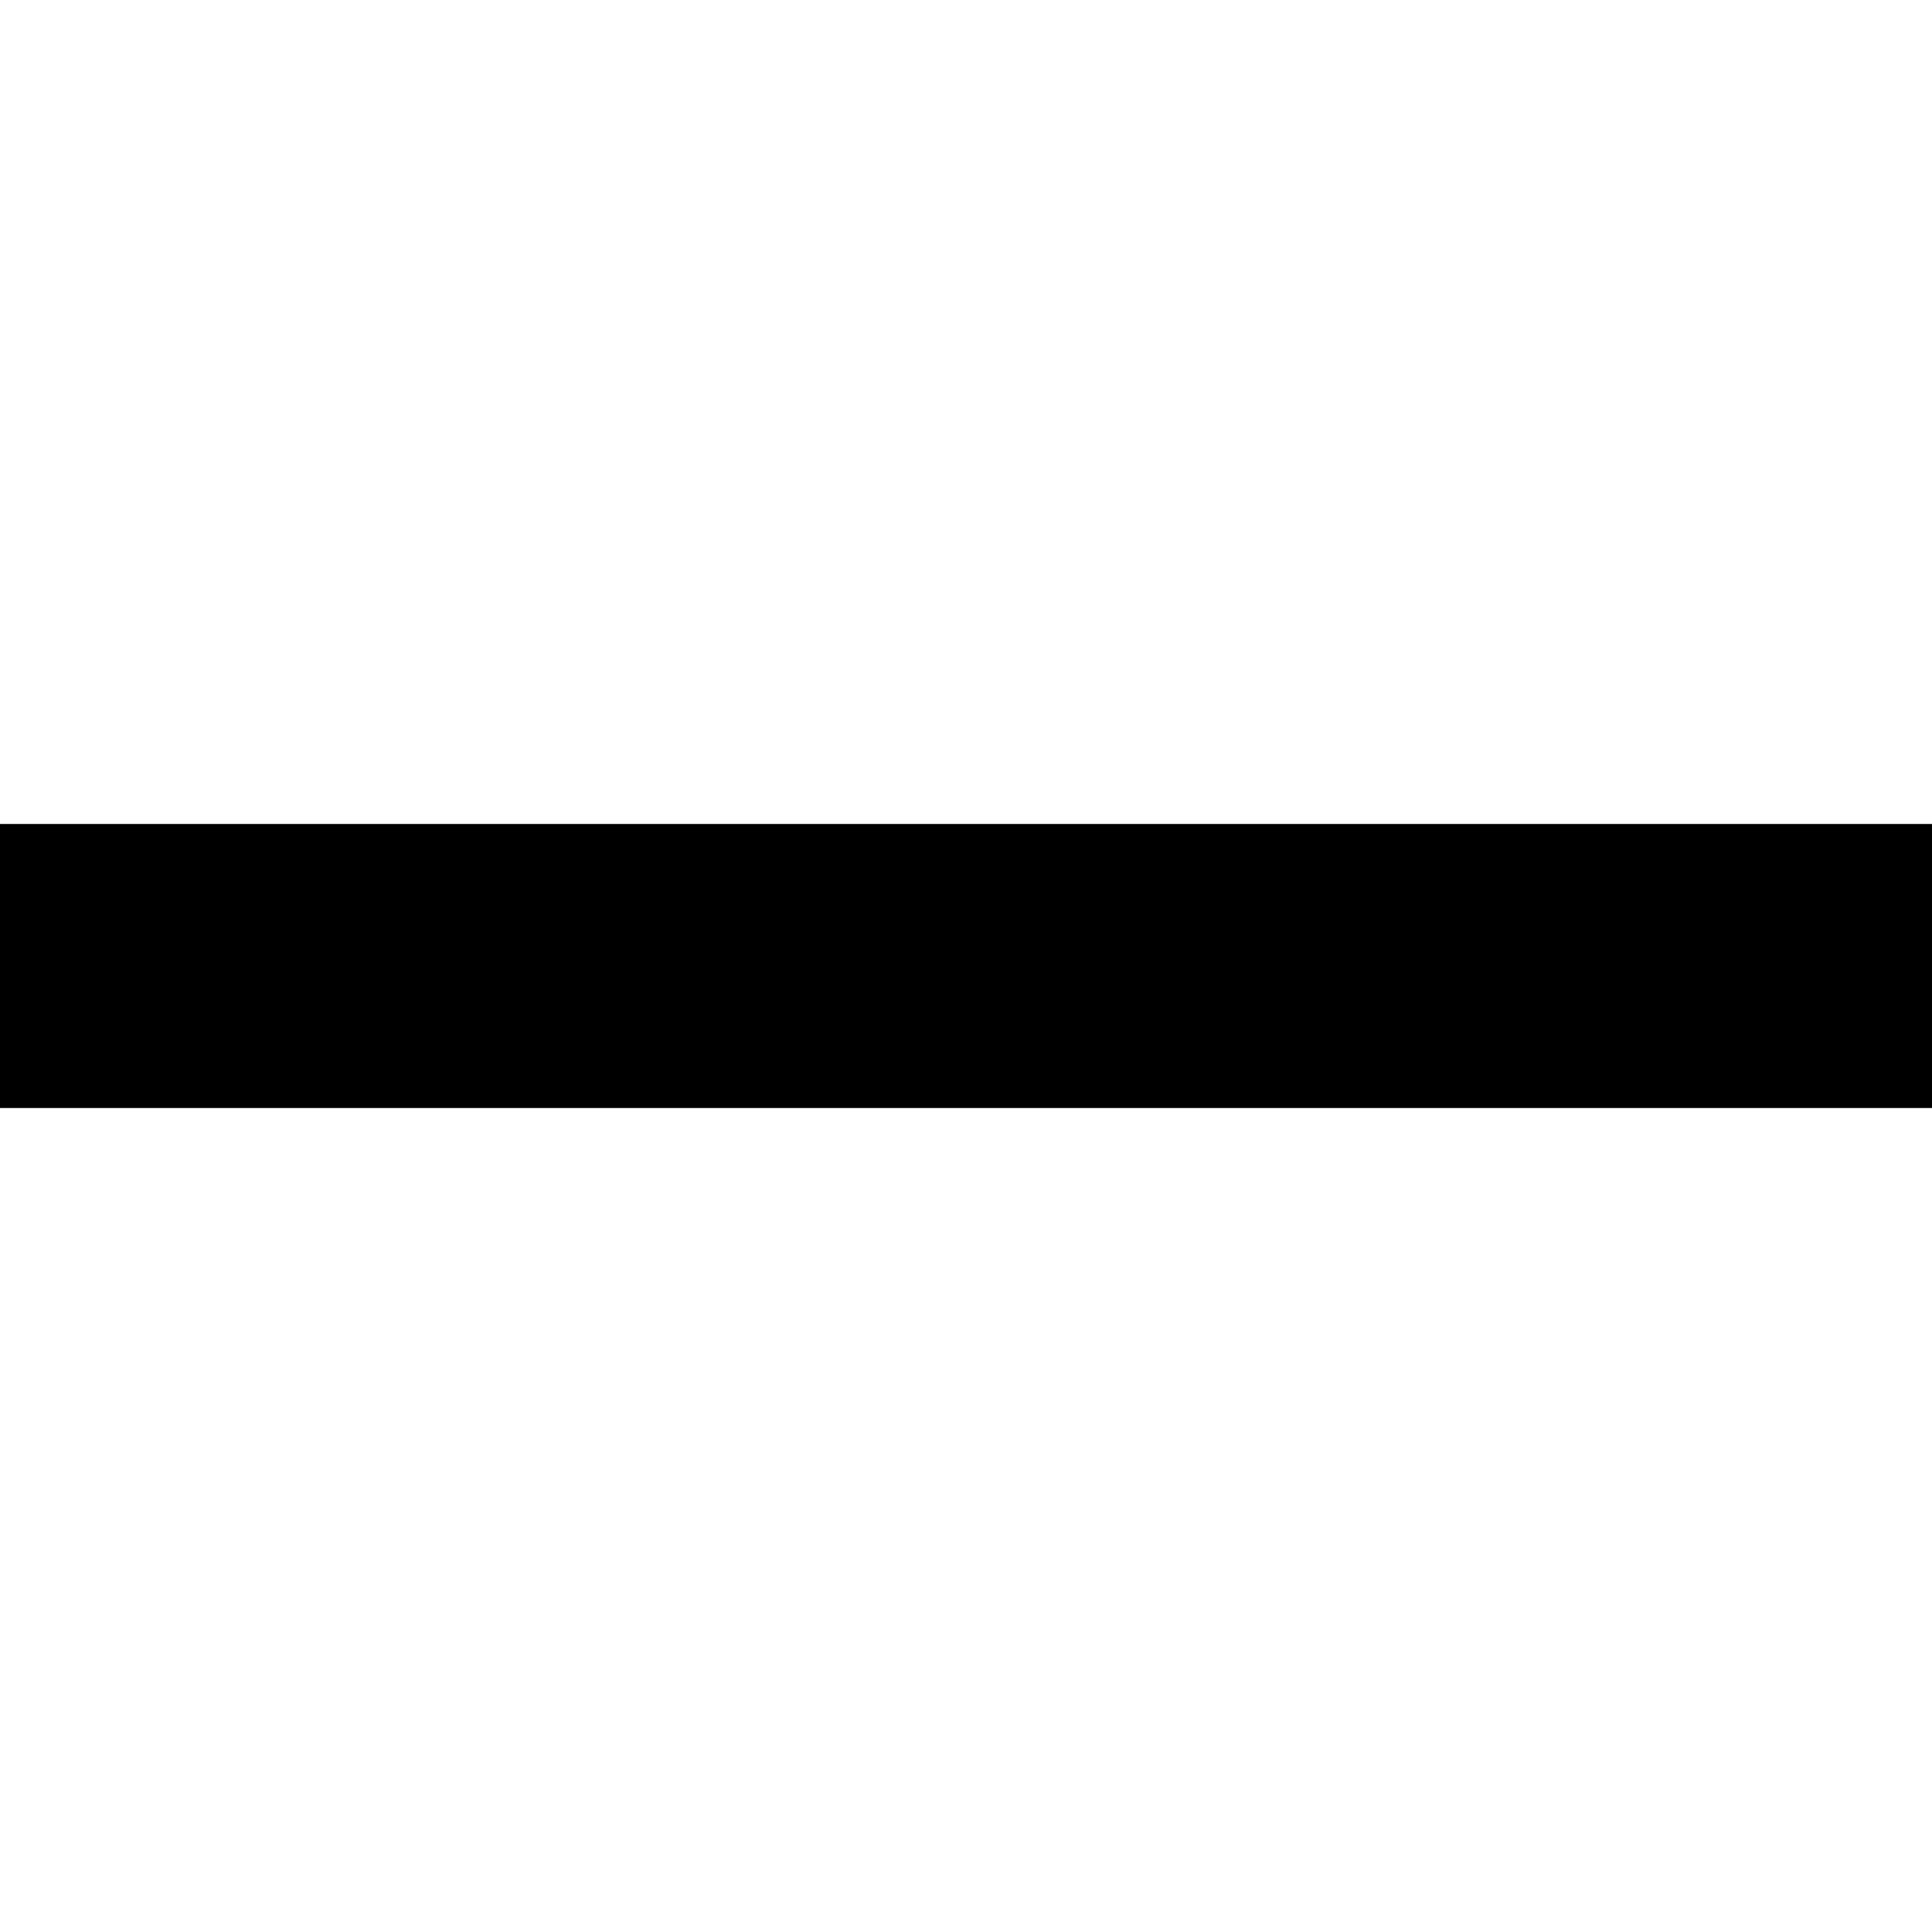
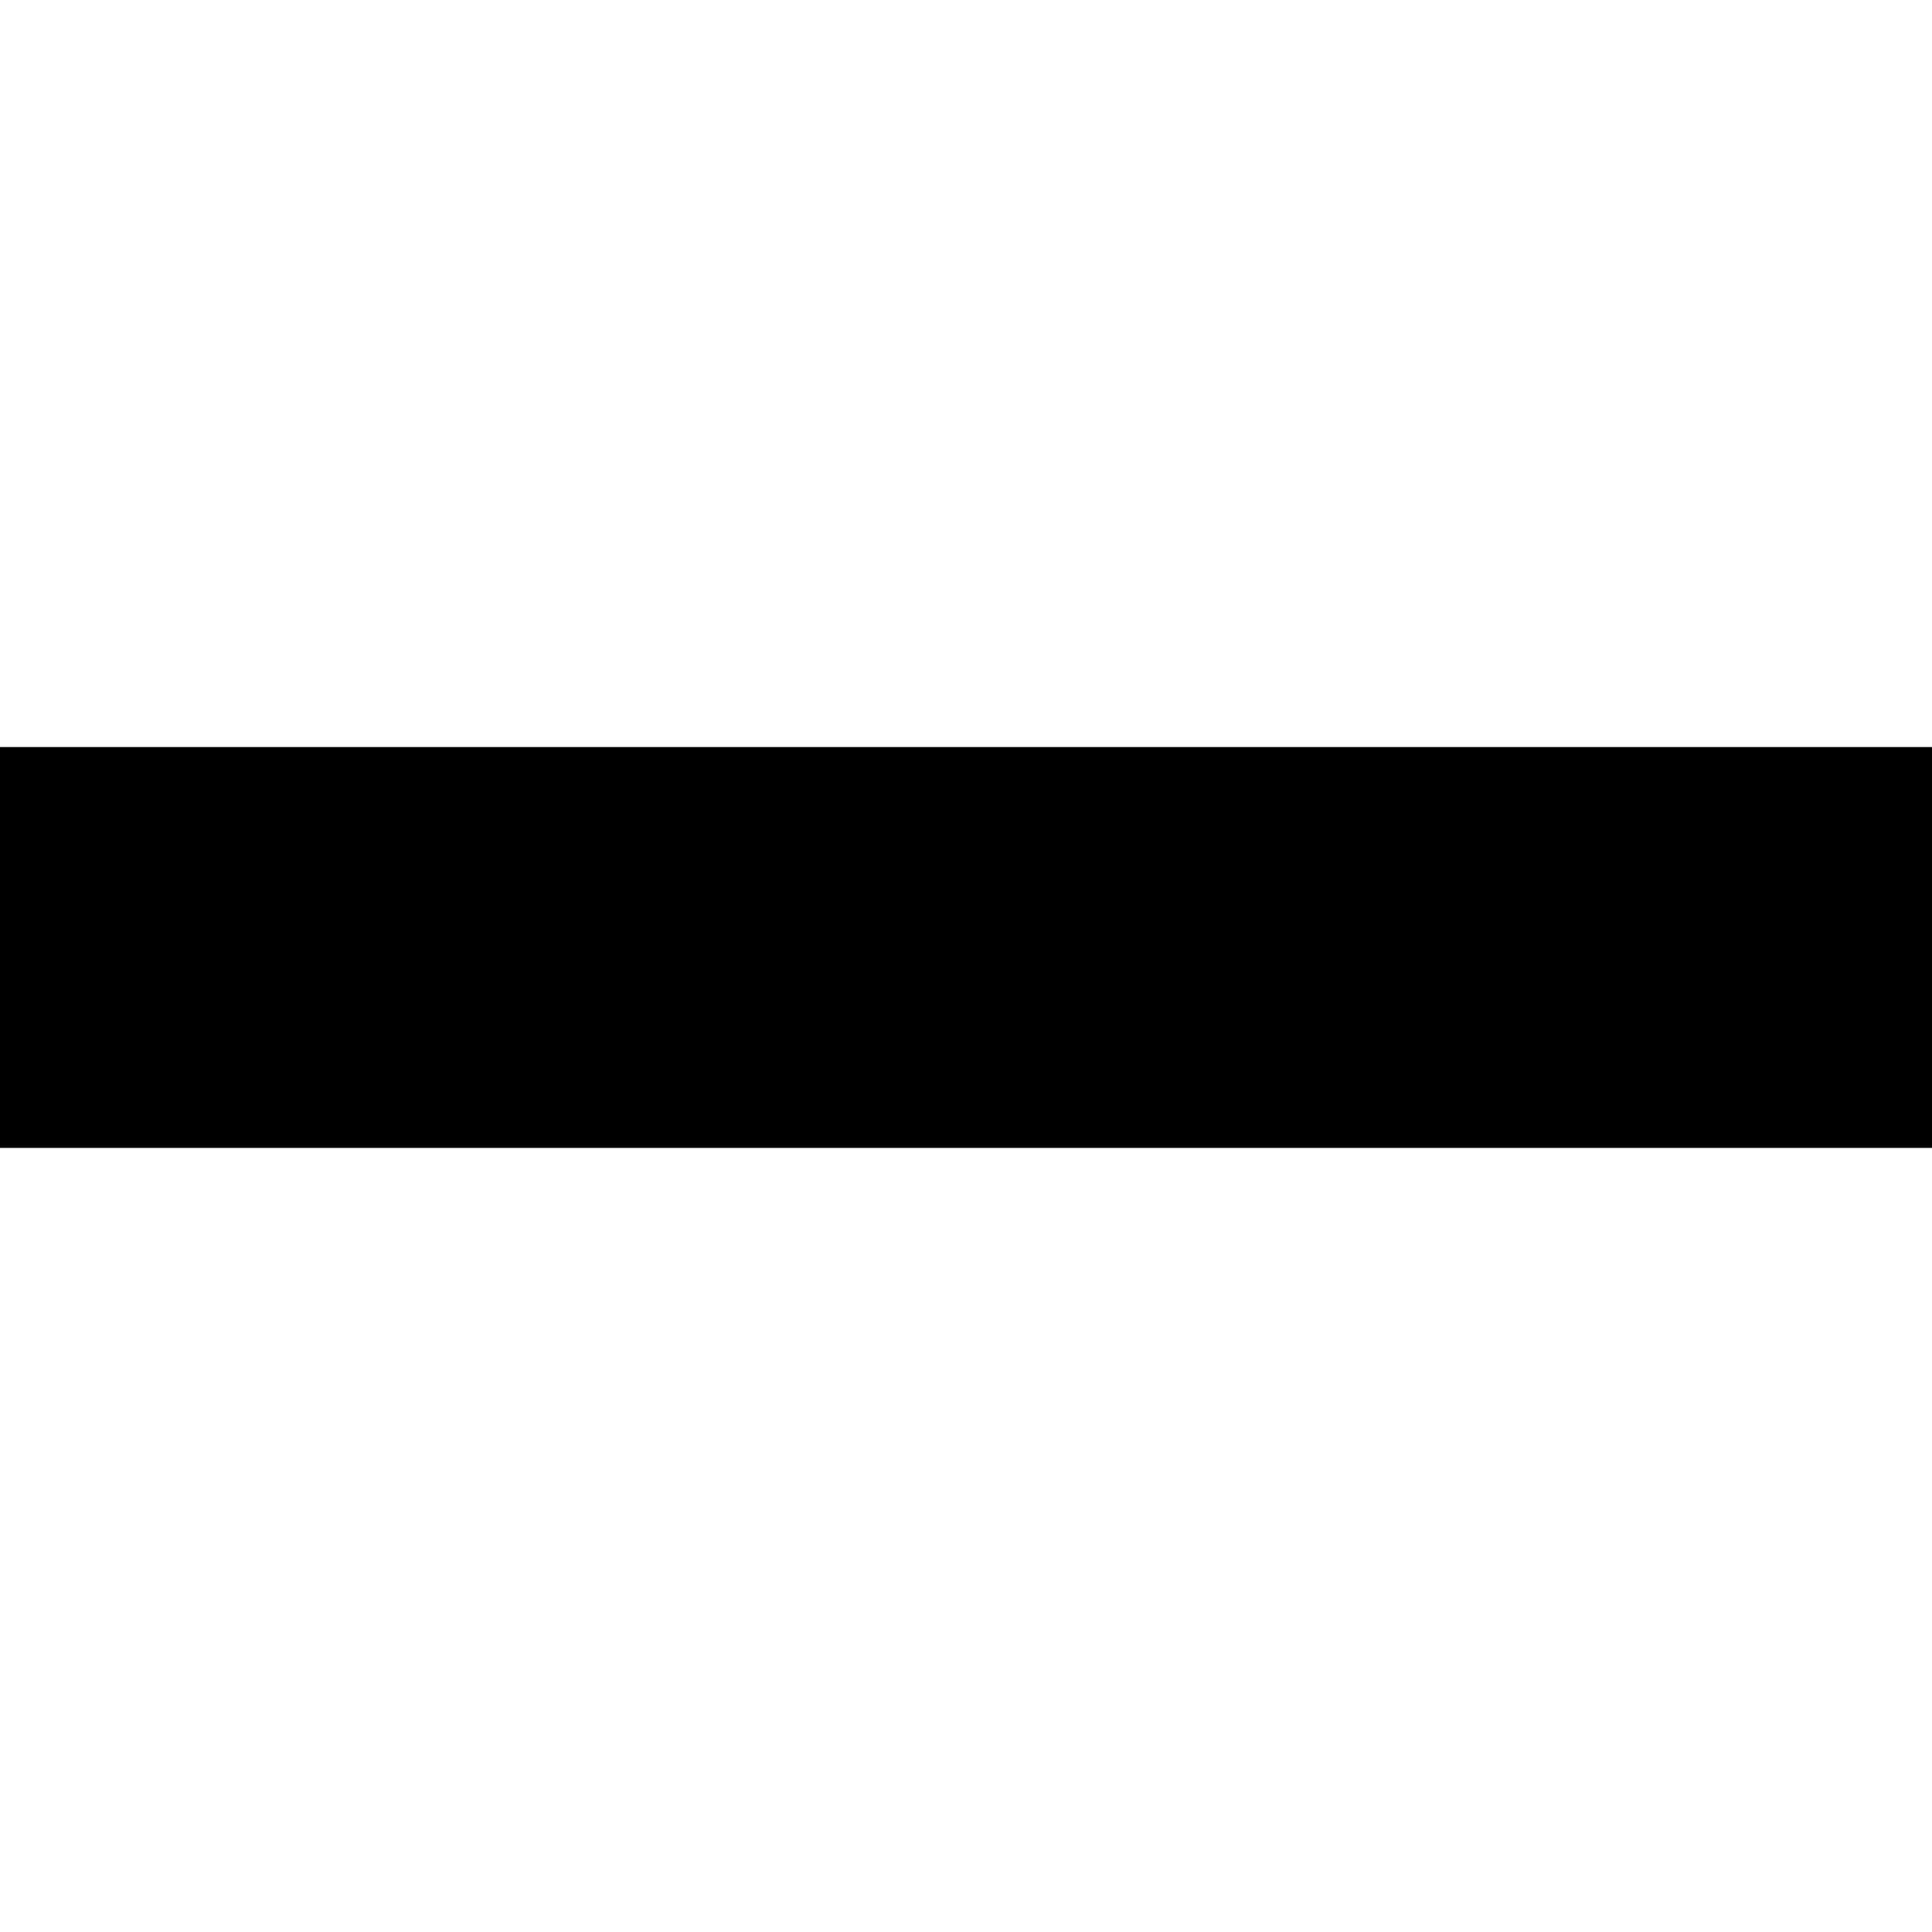
- <svg xmlns="http://www.w3.org/2000/svg" version="1.1" id="Layer_1" x="0px" y="0px" width="400px" height="400px" viewBox="0 0 400 400" enable-background="new 0 0 400 400" xml:space="preserve">
-   <polygon points="400,229.342 194.787,229.342 0,229.342 0,170.658 400,170.658 " />
-   <polygon points="400,229.342 0,229.342 0,170.658 175.783,170.658 400,170.658 " />
-   <polygon points="400,229.342 0,229.342 0,170.658 221.031,170.658 400,170.658 " />
+ <svg xmlns="http://www.w3.org/2000/svg" version="1.1" x="0px" y="0px" width="400px" height="400px" viewBox="0 0 400 400" enable-background="new 0 0 400 400" xml:space="preserve">
+   <g id="Layer_1">
+     <path d="M0,154.667h400v83H0 M-0.333,154.666h400v83h-400 M0,154.666h400v83H0" />
+   </g>
</svg>
